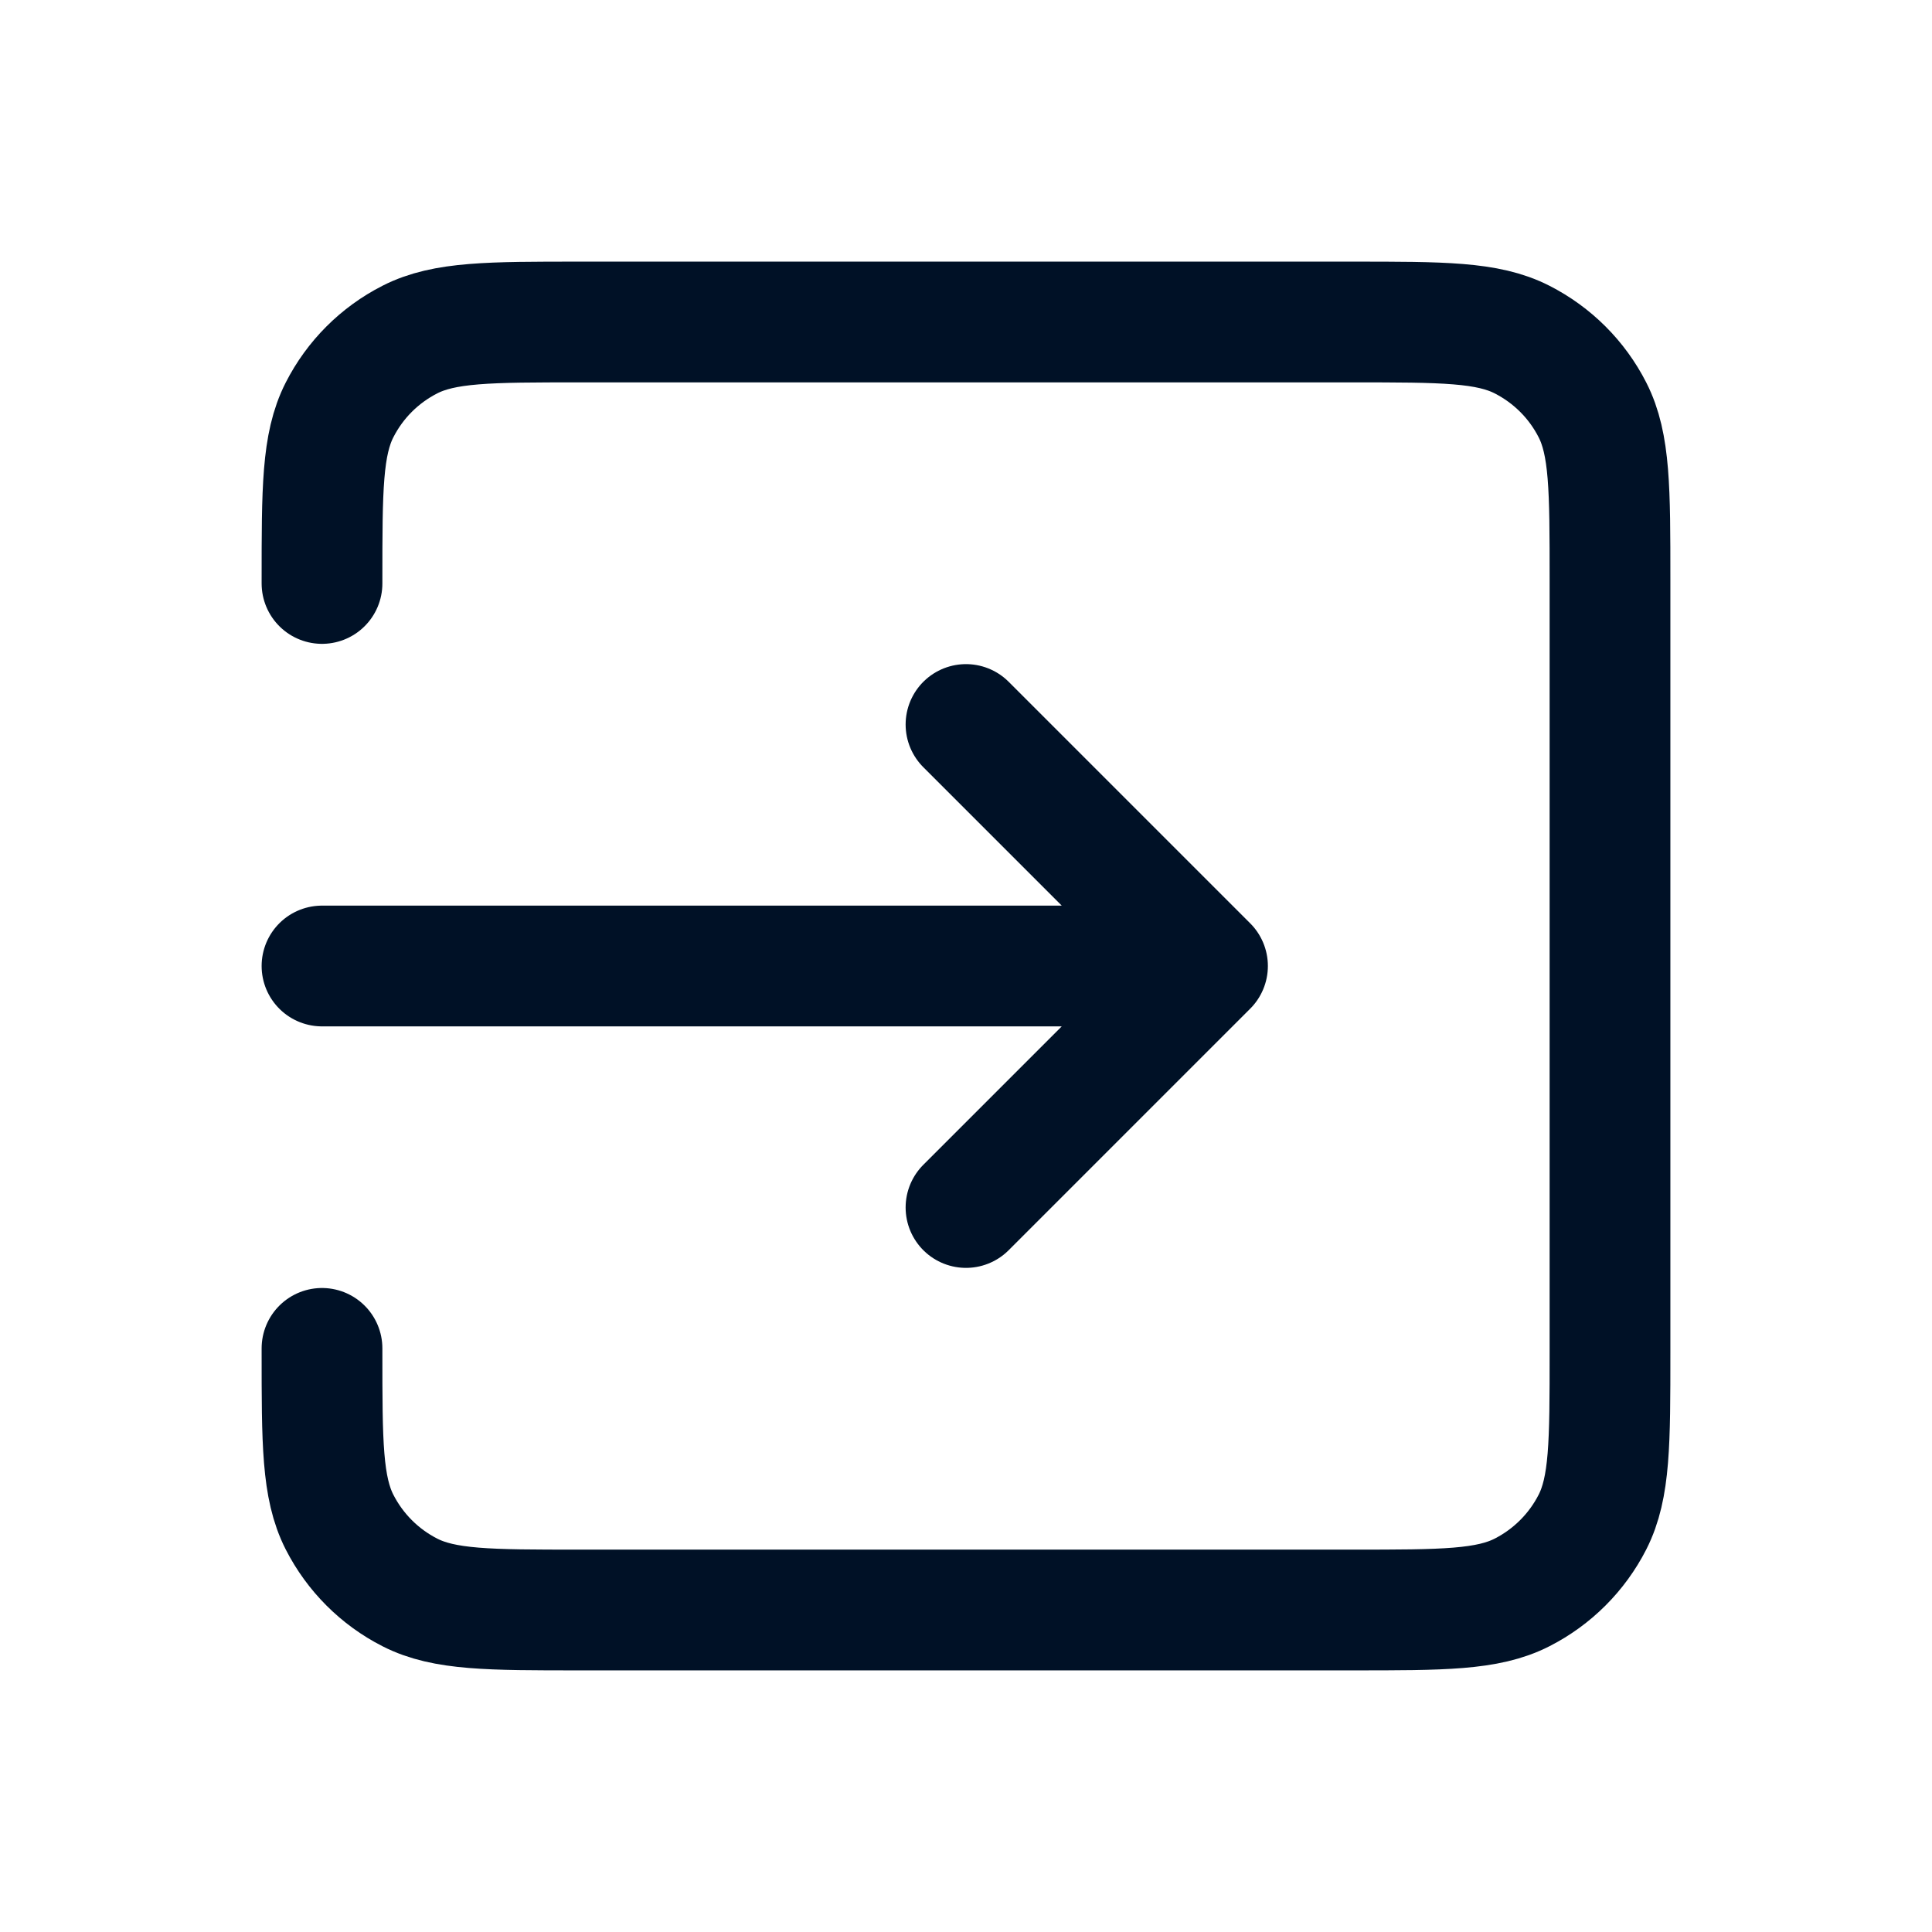
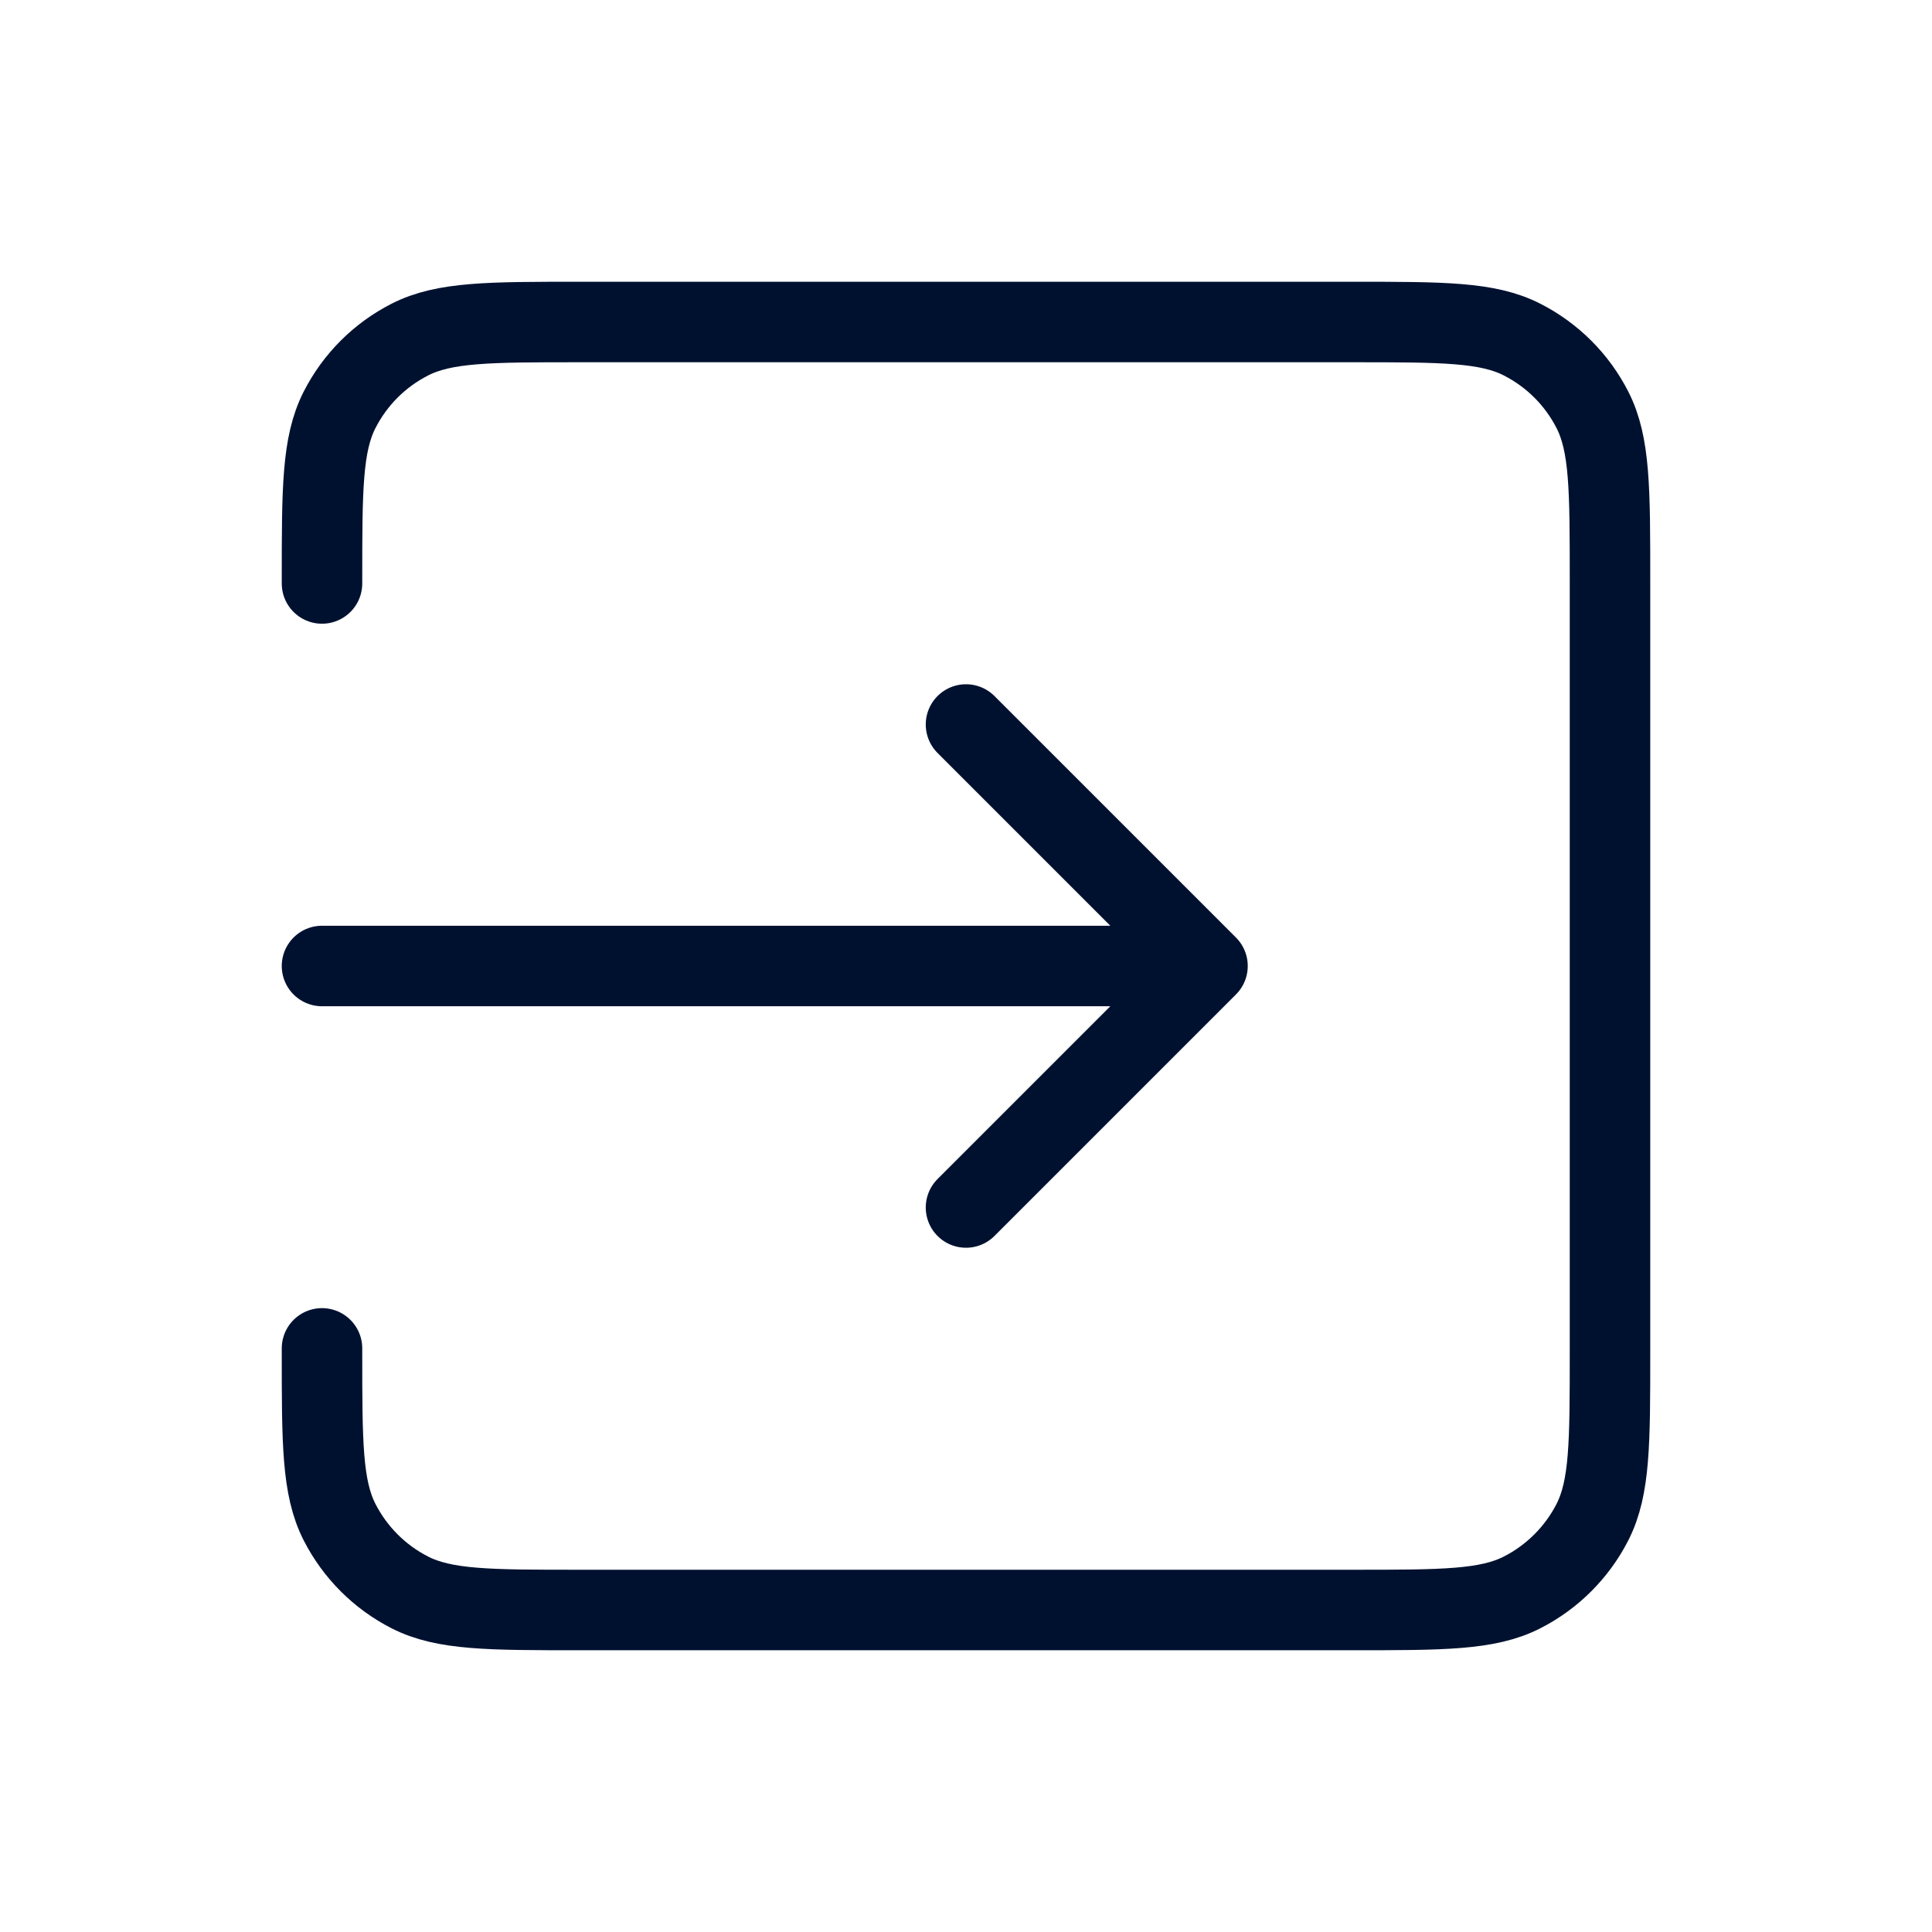
<svg xmlns="http://www.w3.org/2000/svg" width="24" height="24" viewBox="0 0 24 24" fill="none">
-   <path d="M12 15L15 12M15 12L12 9M15 12H4M4 7.248V7.2C4 6.08 4 5.52 4.218 5.092C4.41 4.715 4.715 4.41 5.092 4.218C5.52 4 6.08 4 7.2 4H16.8C17.92 4 18.48 4 18.907 4.218C19.284 4.41 19.59 4.715 19.782 5.092C20 5.519 20 6.079 20 7.197V16.804C20 17.922 20 18.48 19.782 18.908C19.59 19.284 19.284 19.59 18.907 19.782C18.48 20 17.921 20 16.803 20H7.197C6.079 20 5.519 20 5.092 19.782C4.715 19.59 4.41 19.284 4.218 18.908C4 18.48 4 17.92 4 16.8V16.75" stroke="#001126" stroke-width="1.5" stroke-linecap="round" stroke-linejoin="round" />
+   <path d="M12 15L15 12M15 12L12 9M15 12H4M4 7.248V7.2C4 6.08 4 5.52 4.218 5.092C4.41 4.715 4.715 4.41 5.092 4.218C5.52 4 6.08 4 7.2 4H16.8C17.92 4 18.48 4 18.907 4.218C19.284 4.41 19.59 4.715 19.782 5.092C20 5.519 20 6.079 20 7.197V16.804C20 17.922 20 18.48 19.782 18.908C19.59 19.284 19.284 19.59 18.907 19.782C18.48 20 17.921 20 16.803 20H7.197C6.079 20 5.519 20 5.092 19.782C4.715 19.59 4.41 19.284 4.218 18.908C4 18.48 4 17.92 4 16.8V16.75" stroke="#001130" stroke-linecap="round" stroke-linejoin="round" />
</svg>
